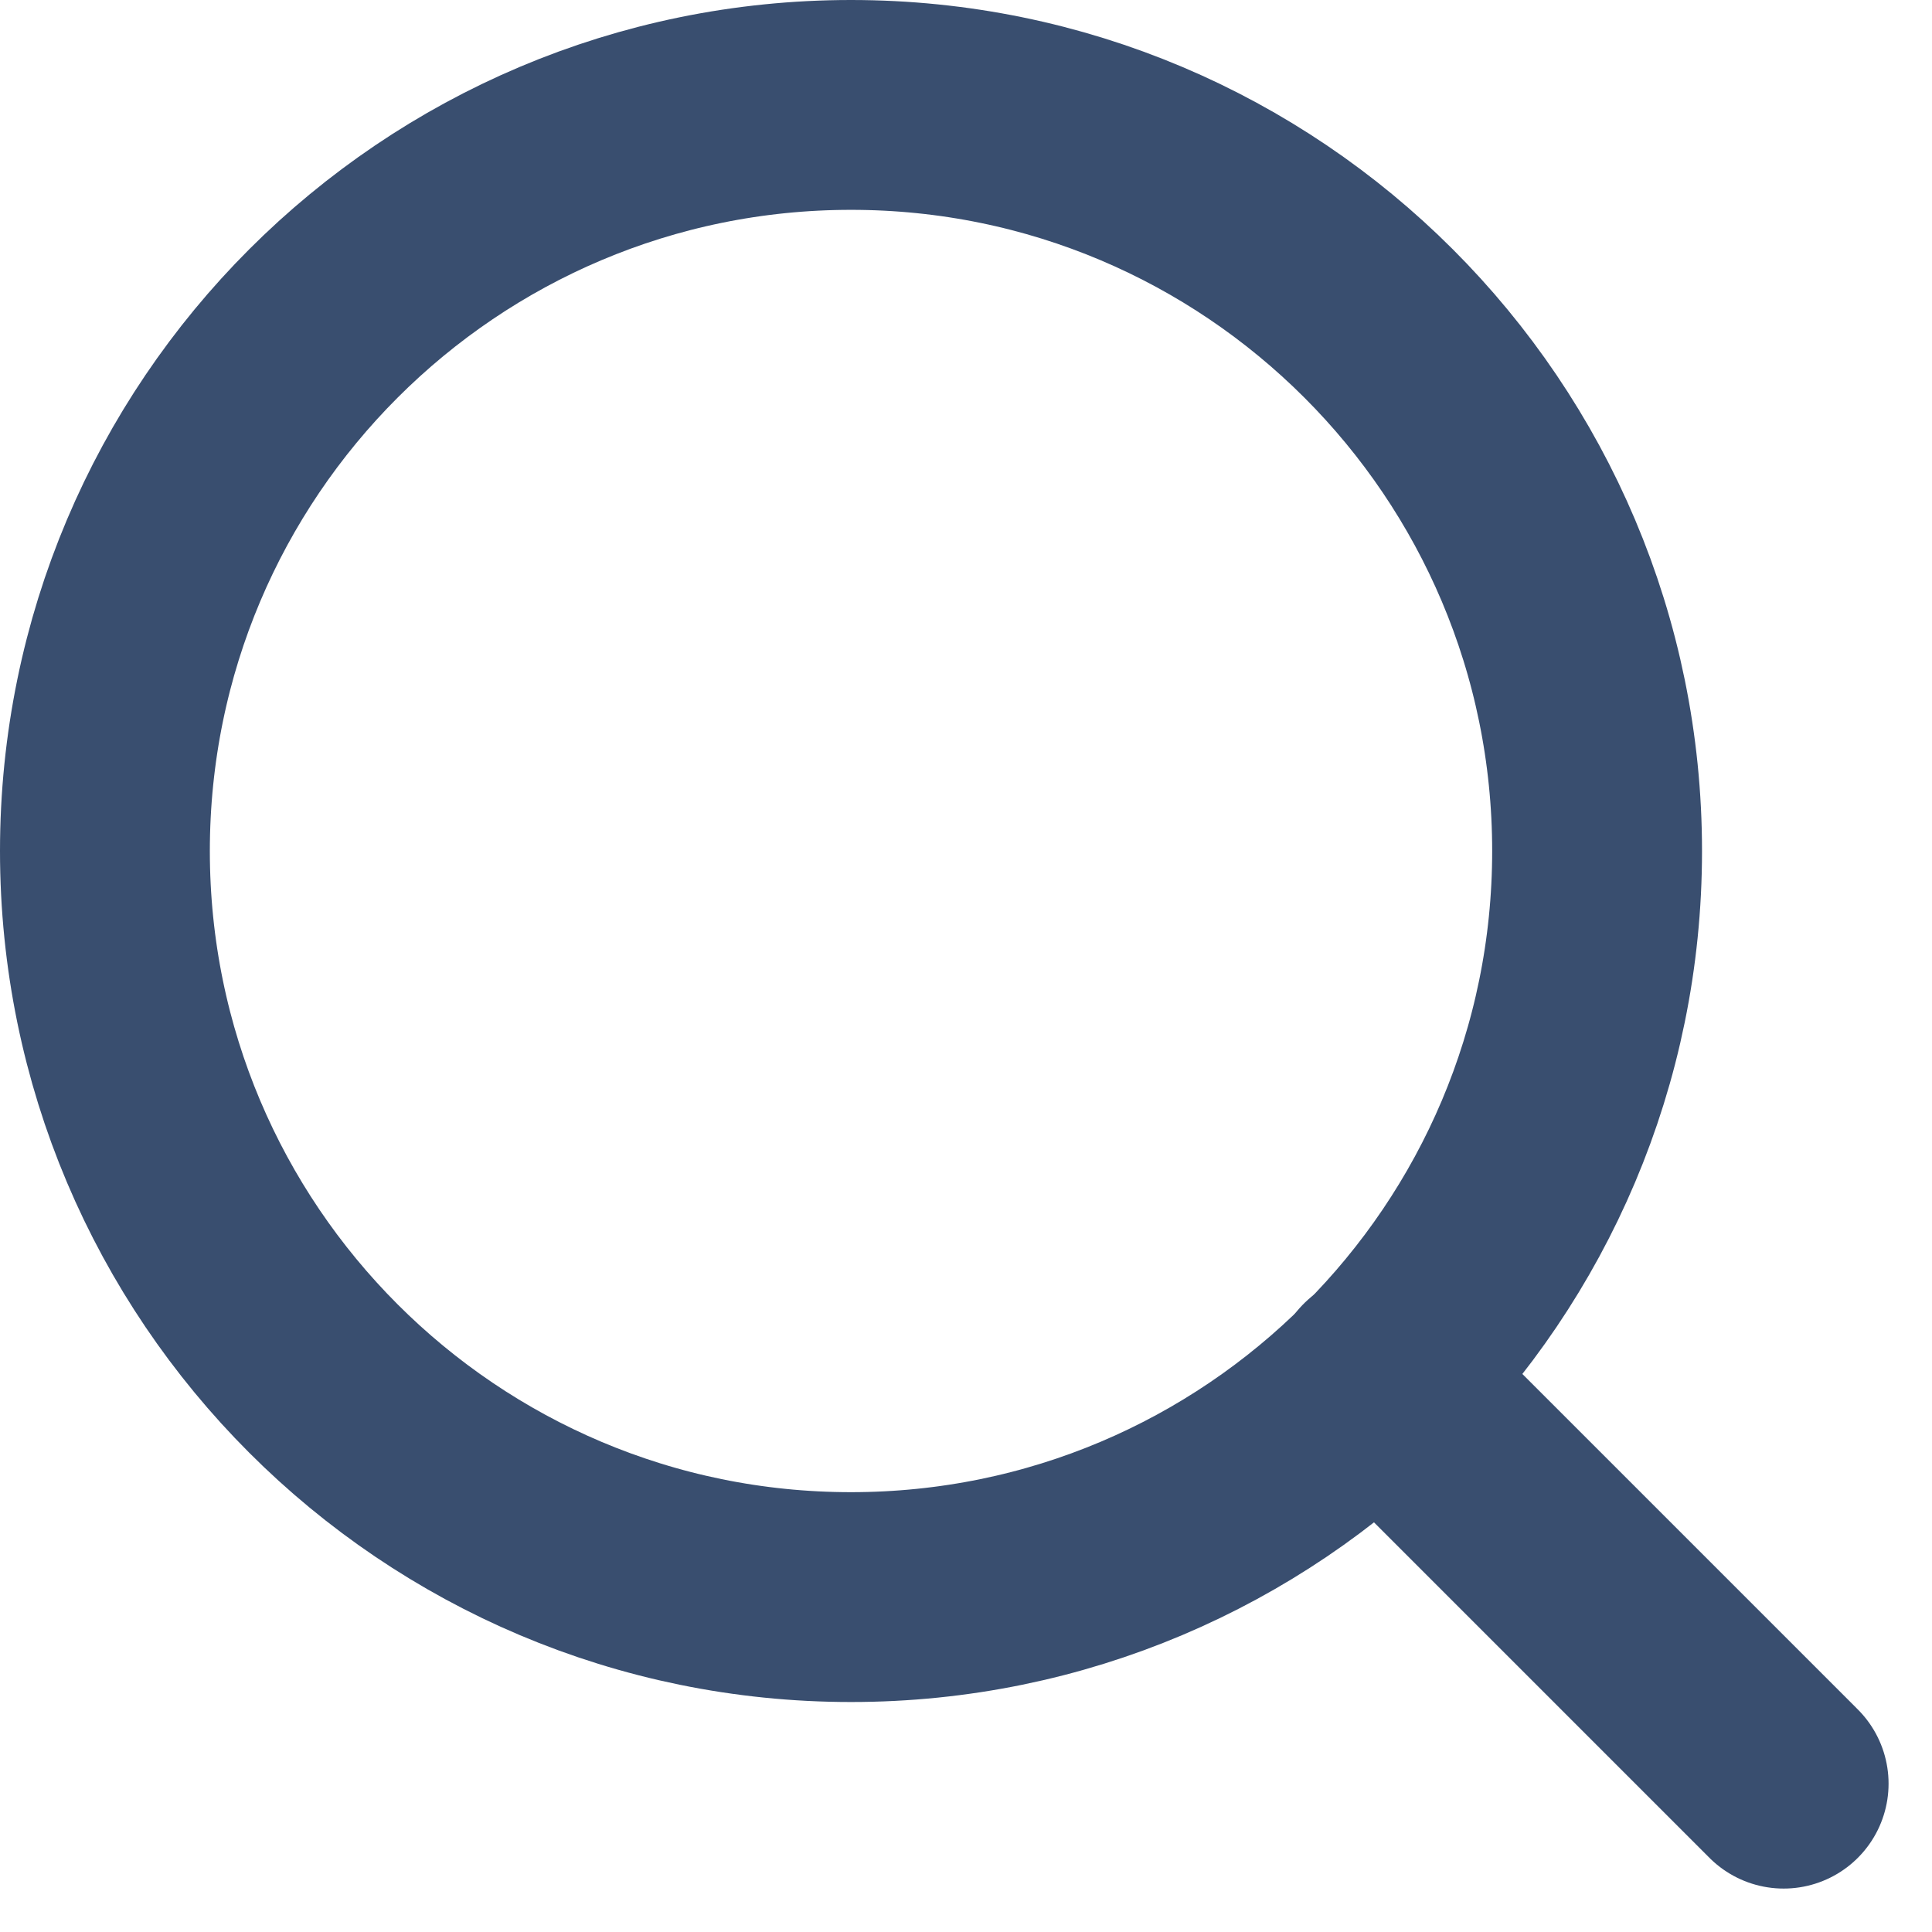
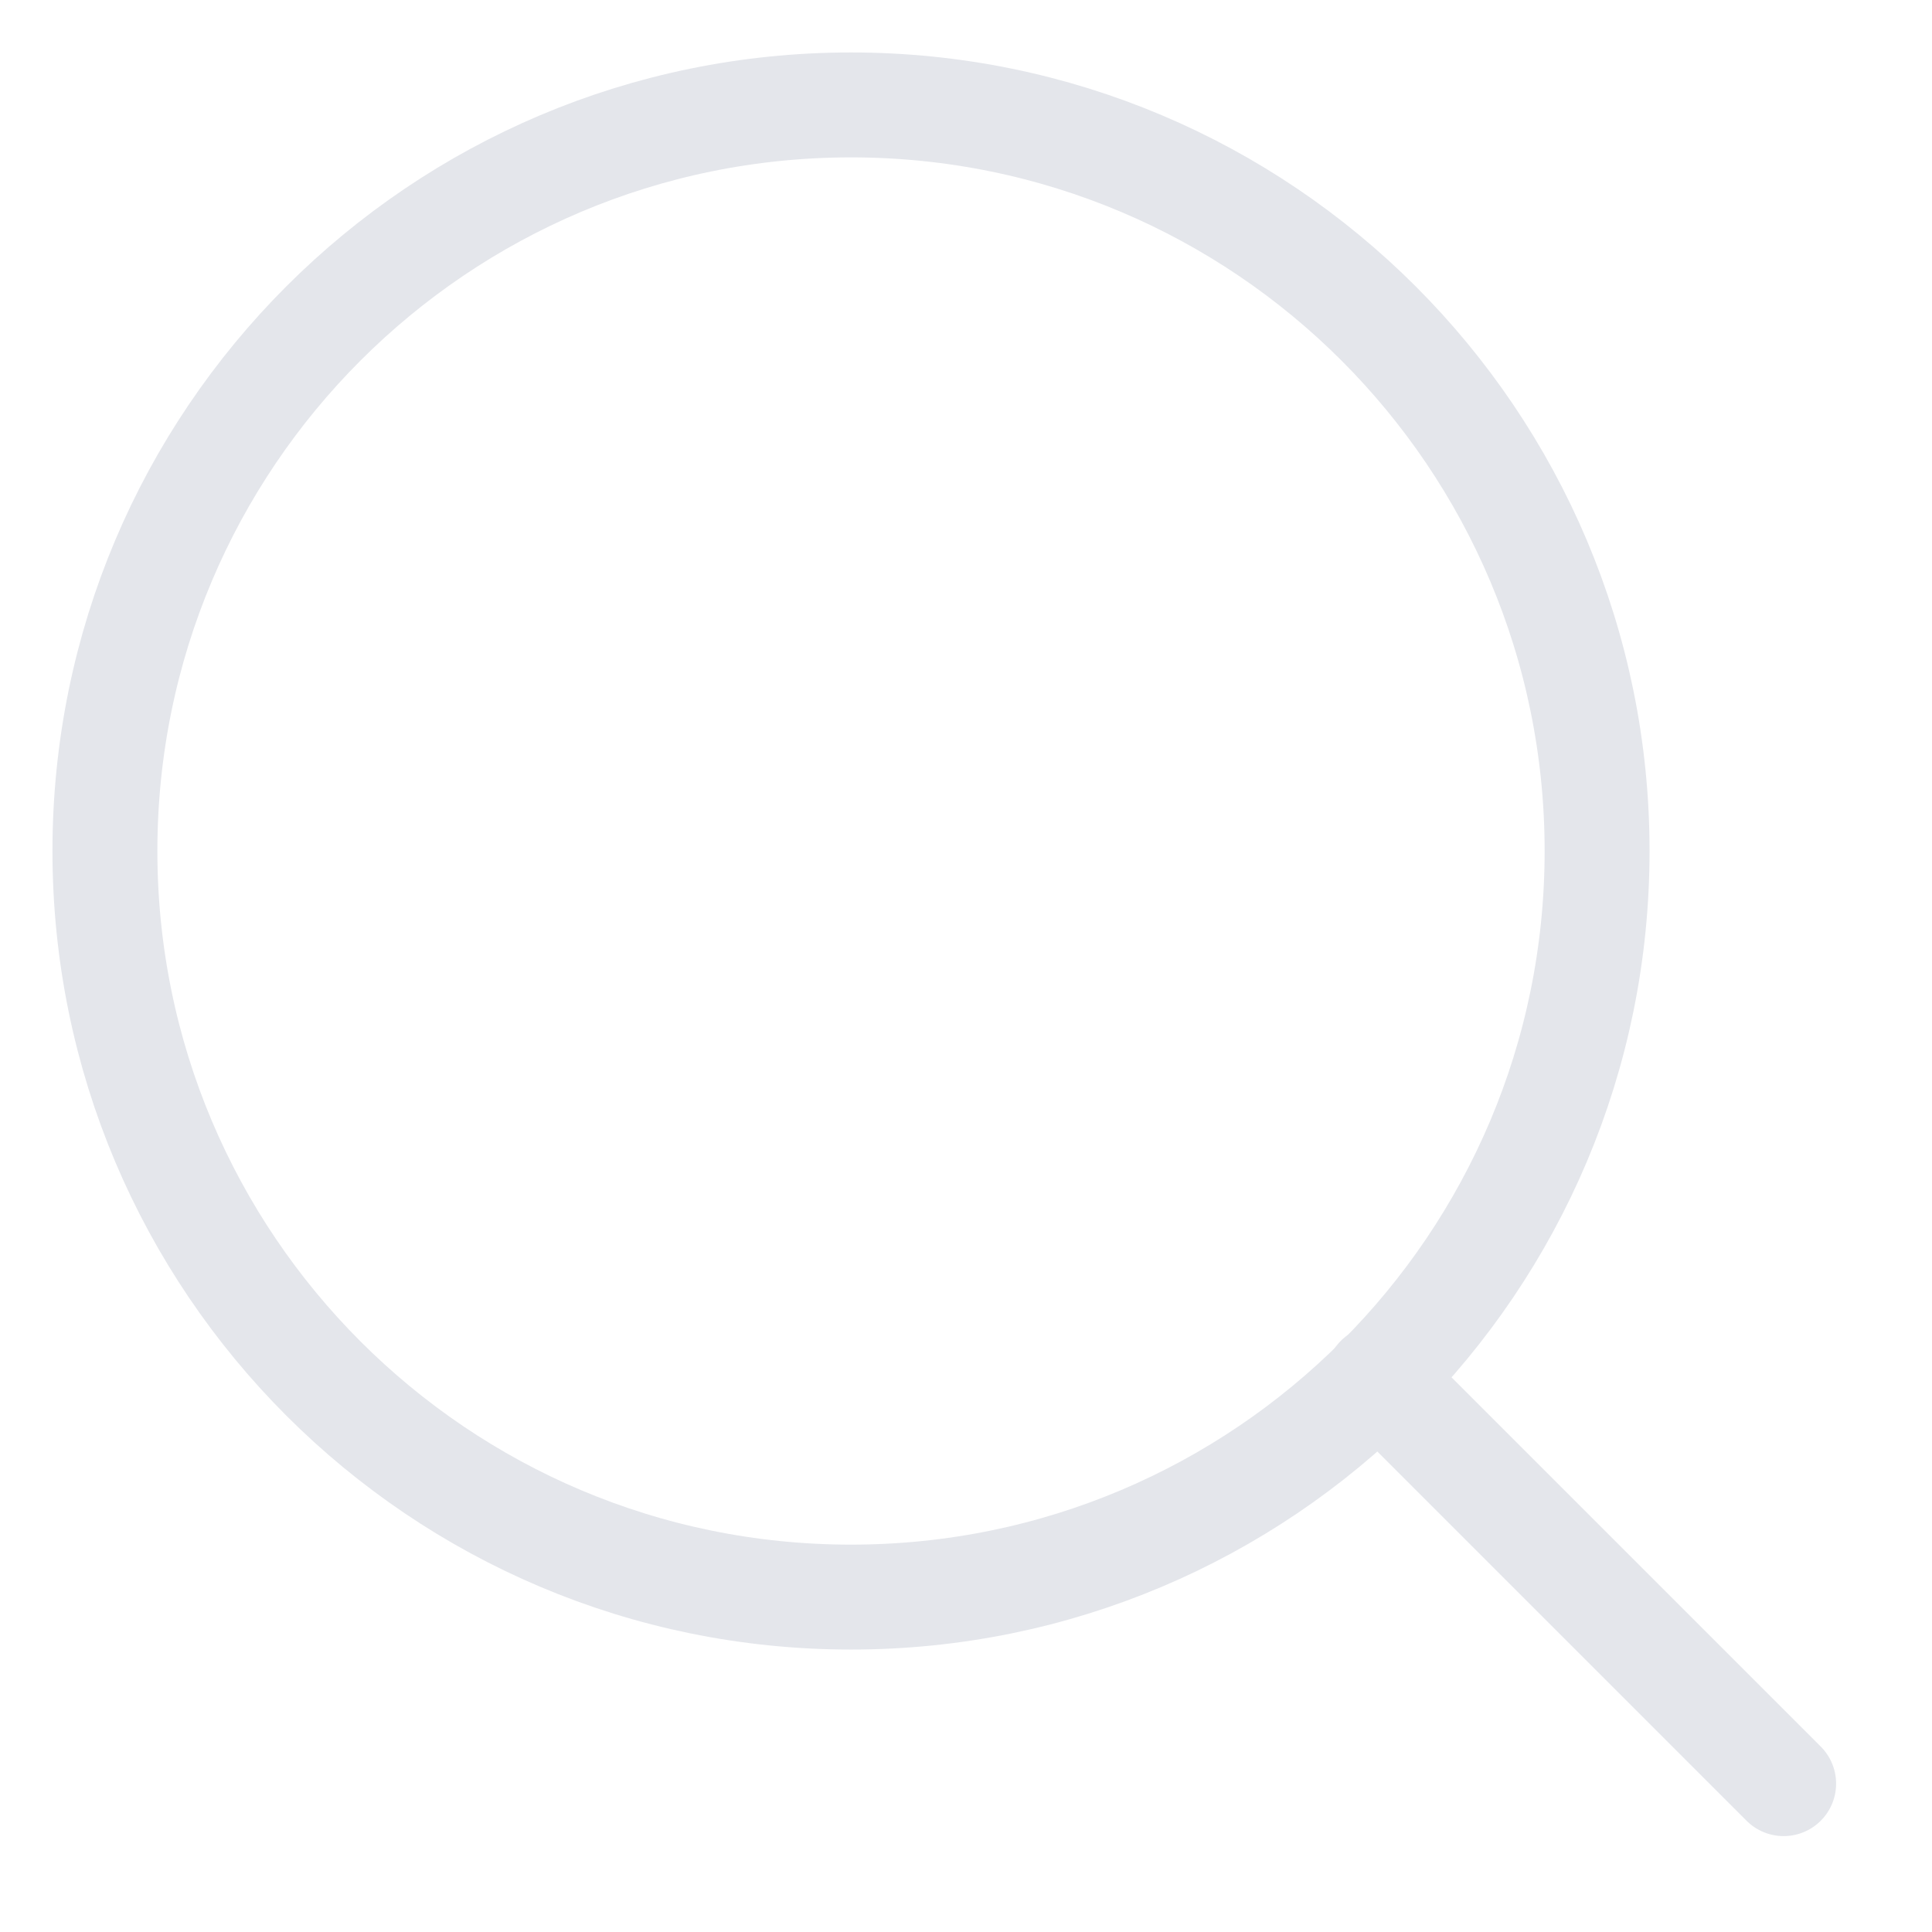
<svg xmlns="http://www.w3.org/2000/svg" width="18.414" height="18.414" viewBox="0 0 18.414 18.414">
  <g id="search" transform="translate(-2 -2)">
-     <circle id="Elipse_38" data-name="Elipse 38" cx="7.111" cy="7.111" r="7.111" transform="translate(3 3)" fill="none" stroke="#394e6f" stroke-linecap="round" stroke-linejoin="round" stroke-width="2" />
-     <line id="Linha_25" data-name="Linha 25" x1="3.867" y1="3.867" transform="translate(15.133 15.133)" fill="none" stroke="#394e6f" stroke-linecap="round" stroke-linejoin="round" stroke-width="2" />
+     <circle id="Elipse_38" data-name="Elipse 38" cx="7.111" cy="7.111" r="7.111" transform="translate(3 3)" fill="none" stroke="#e4e6eb" stroke-linecap="round" stroke-linejoin="round" stroke-width="1" />
+     <line id="Linha_25" data-name="Linha 25" x1="3.867" y1="3.867" transform="translate(15.133 15.133)" fill="none" stroke="#e4e6eb" stroke-linecap="round" stroke-linejoin="round" stroke-width="1" />
  </g>
</svg>
